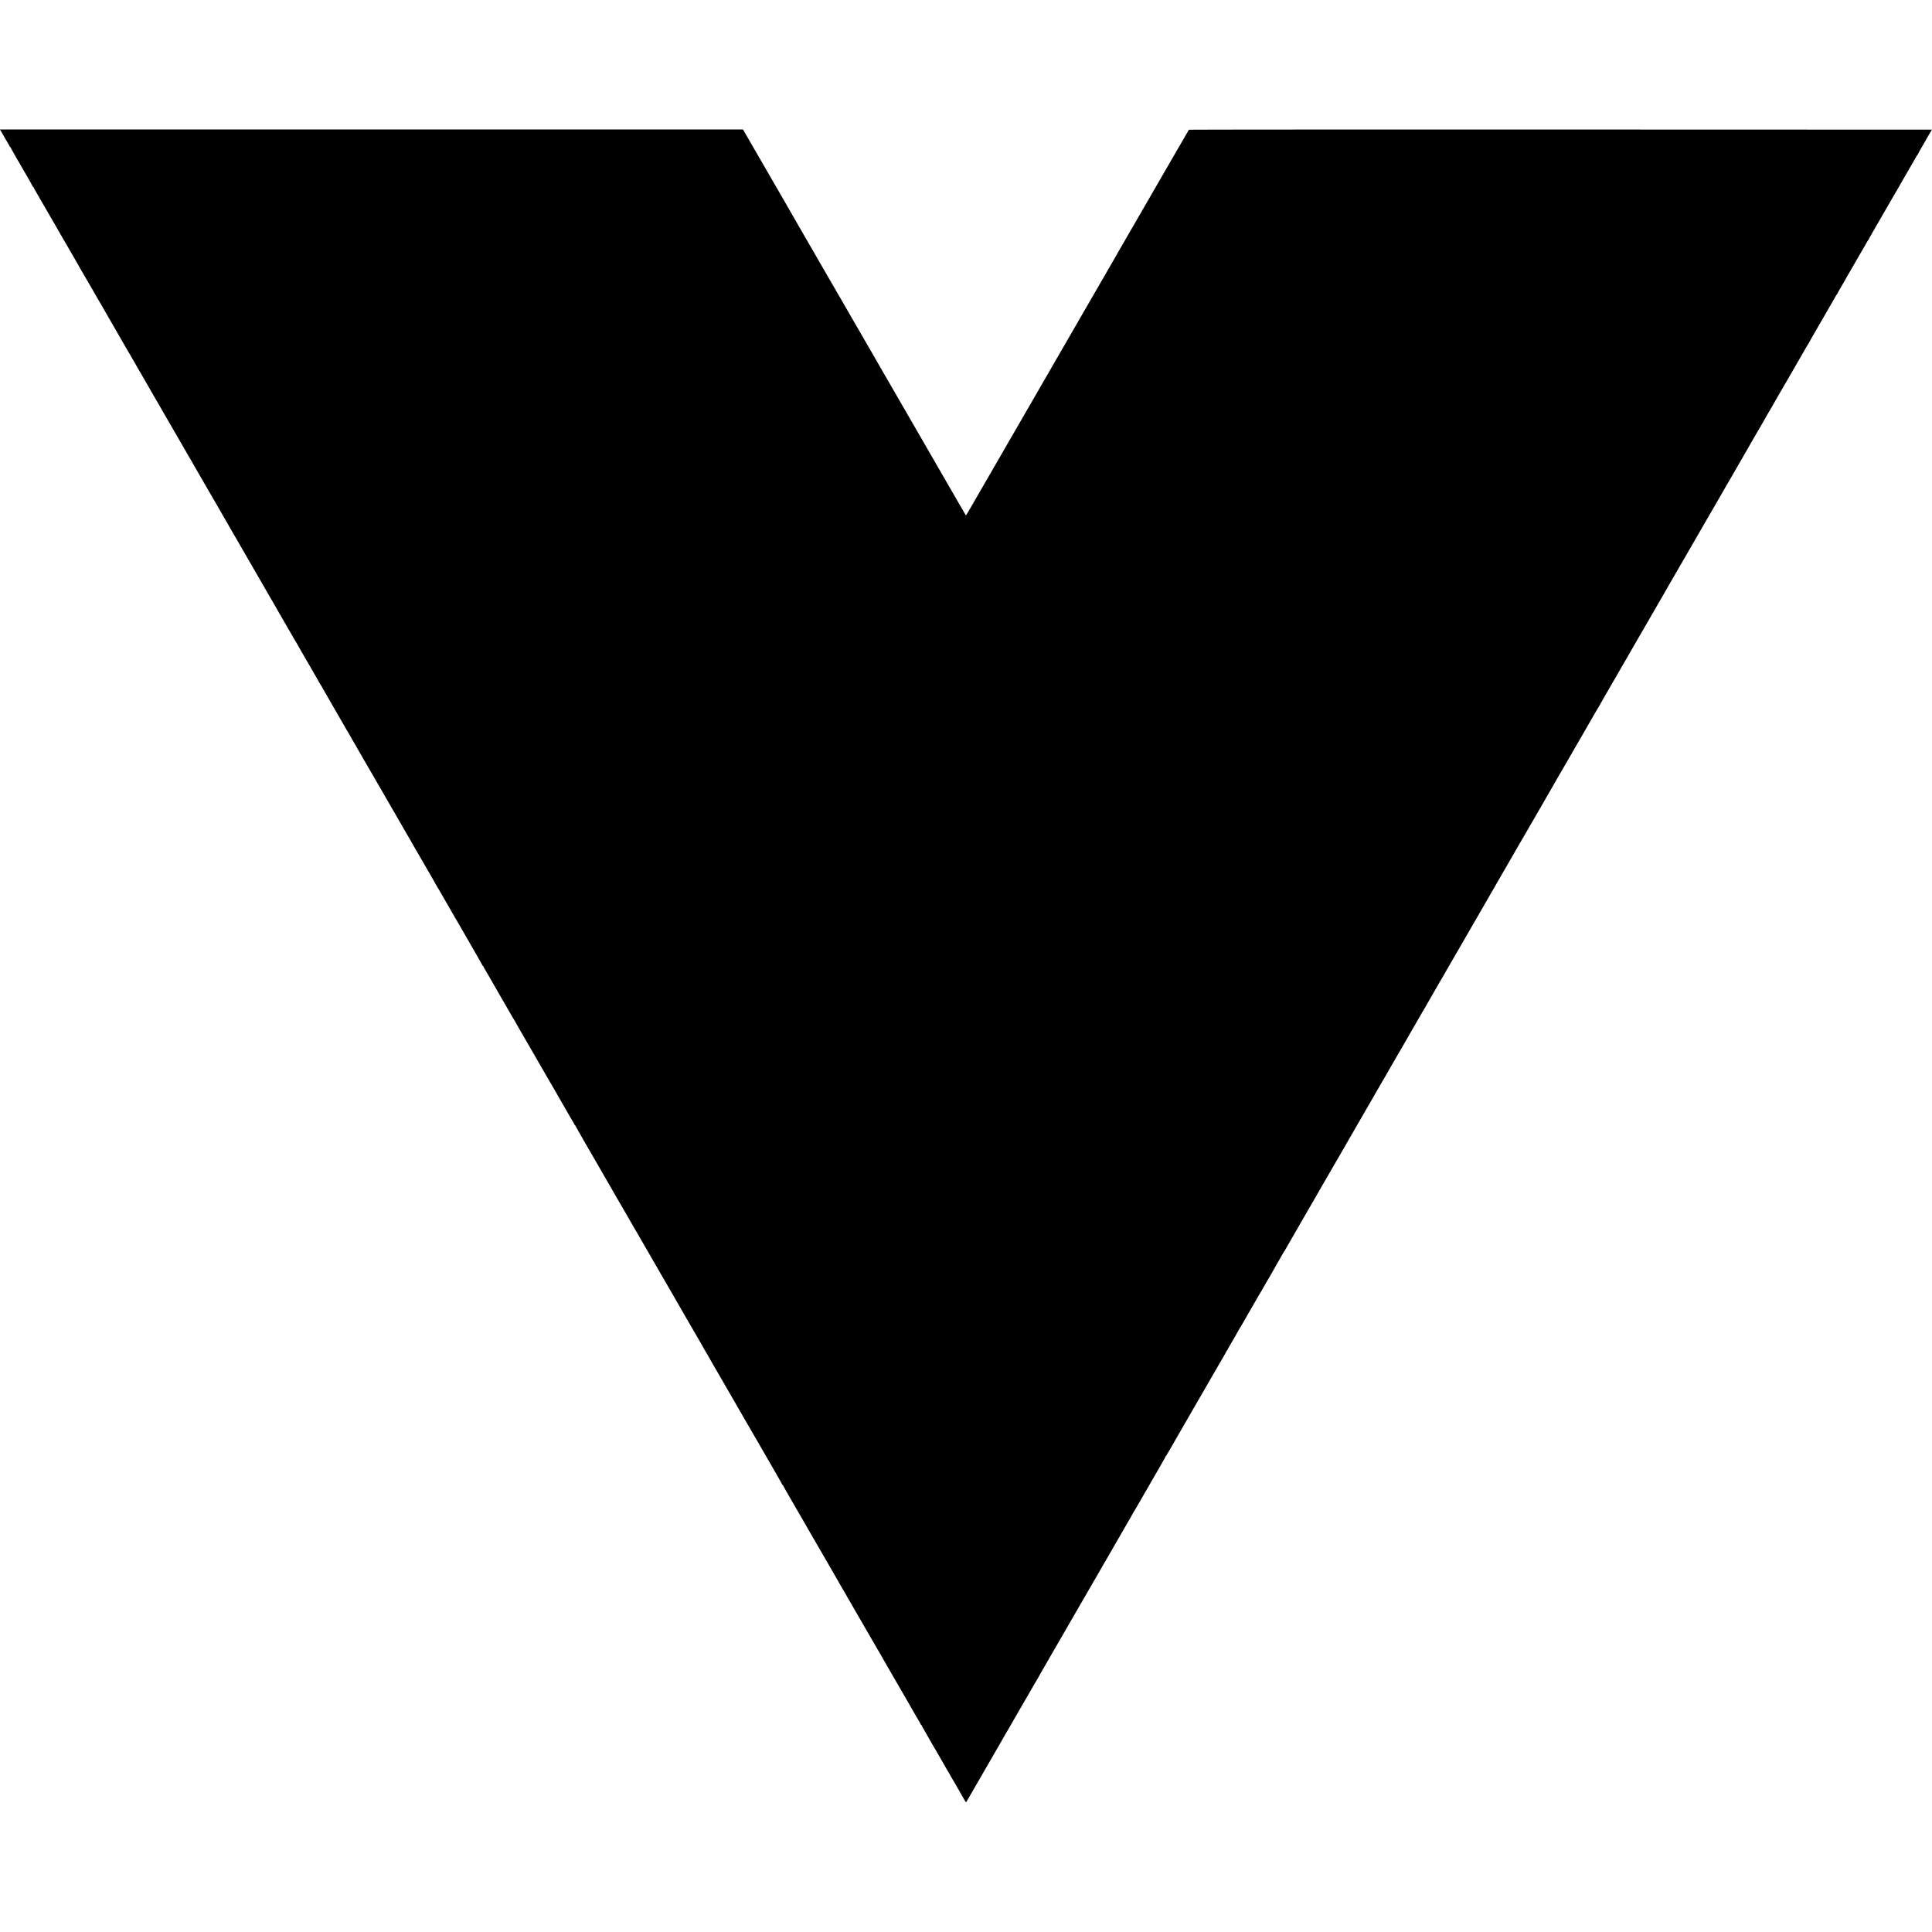
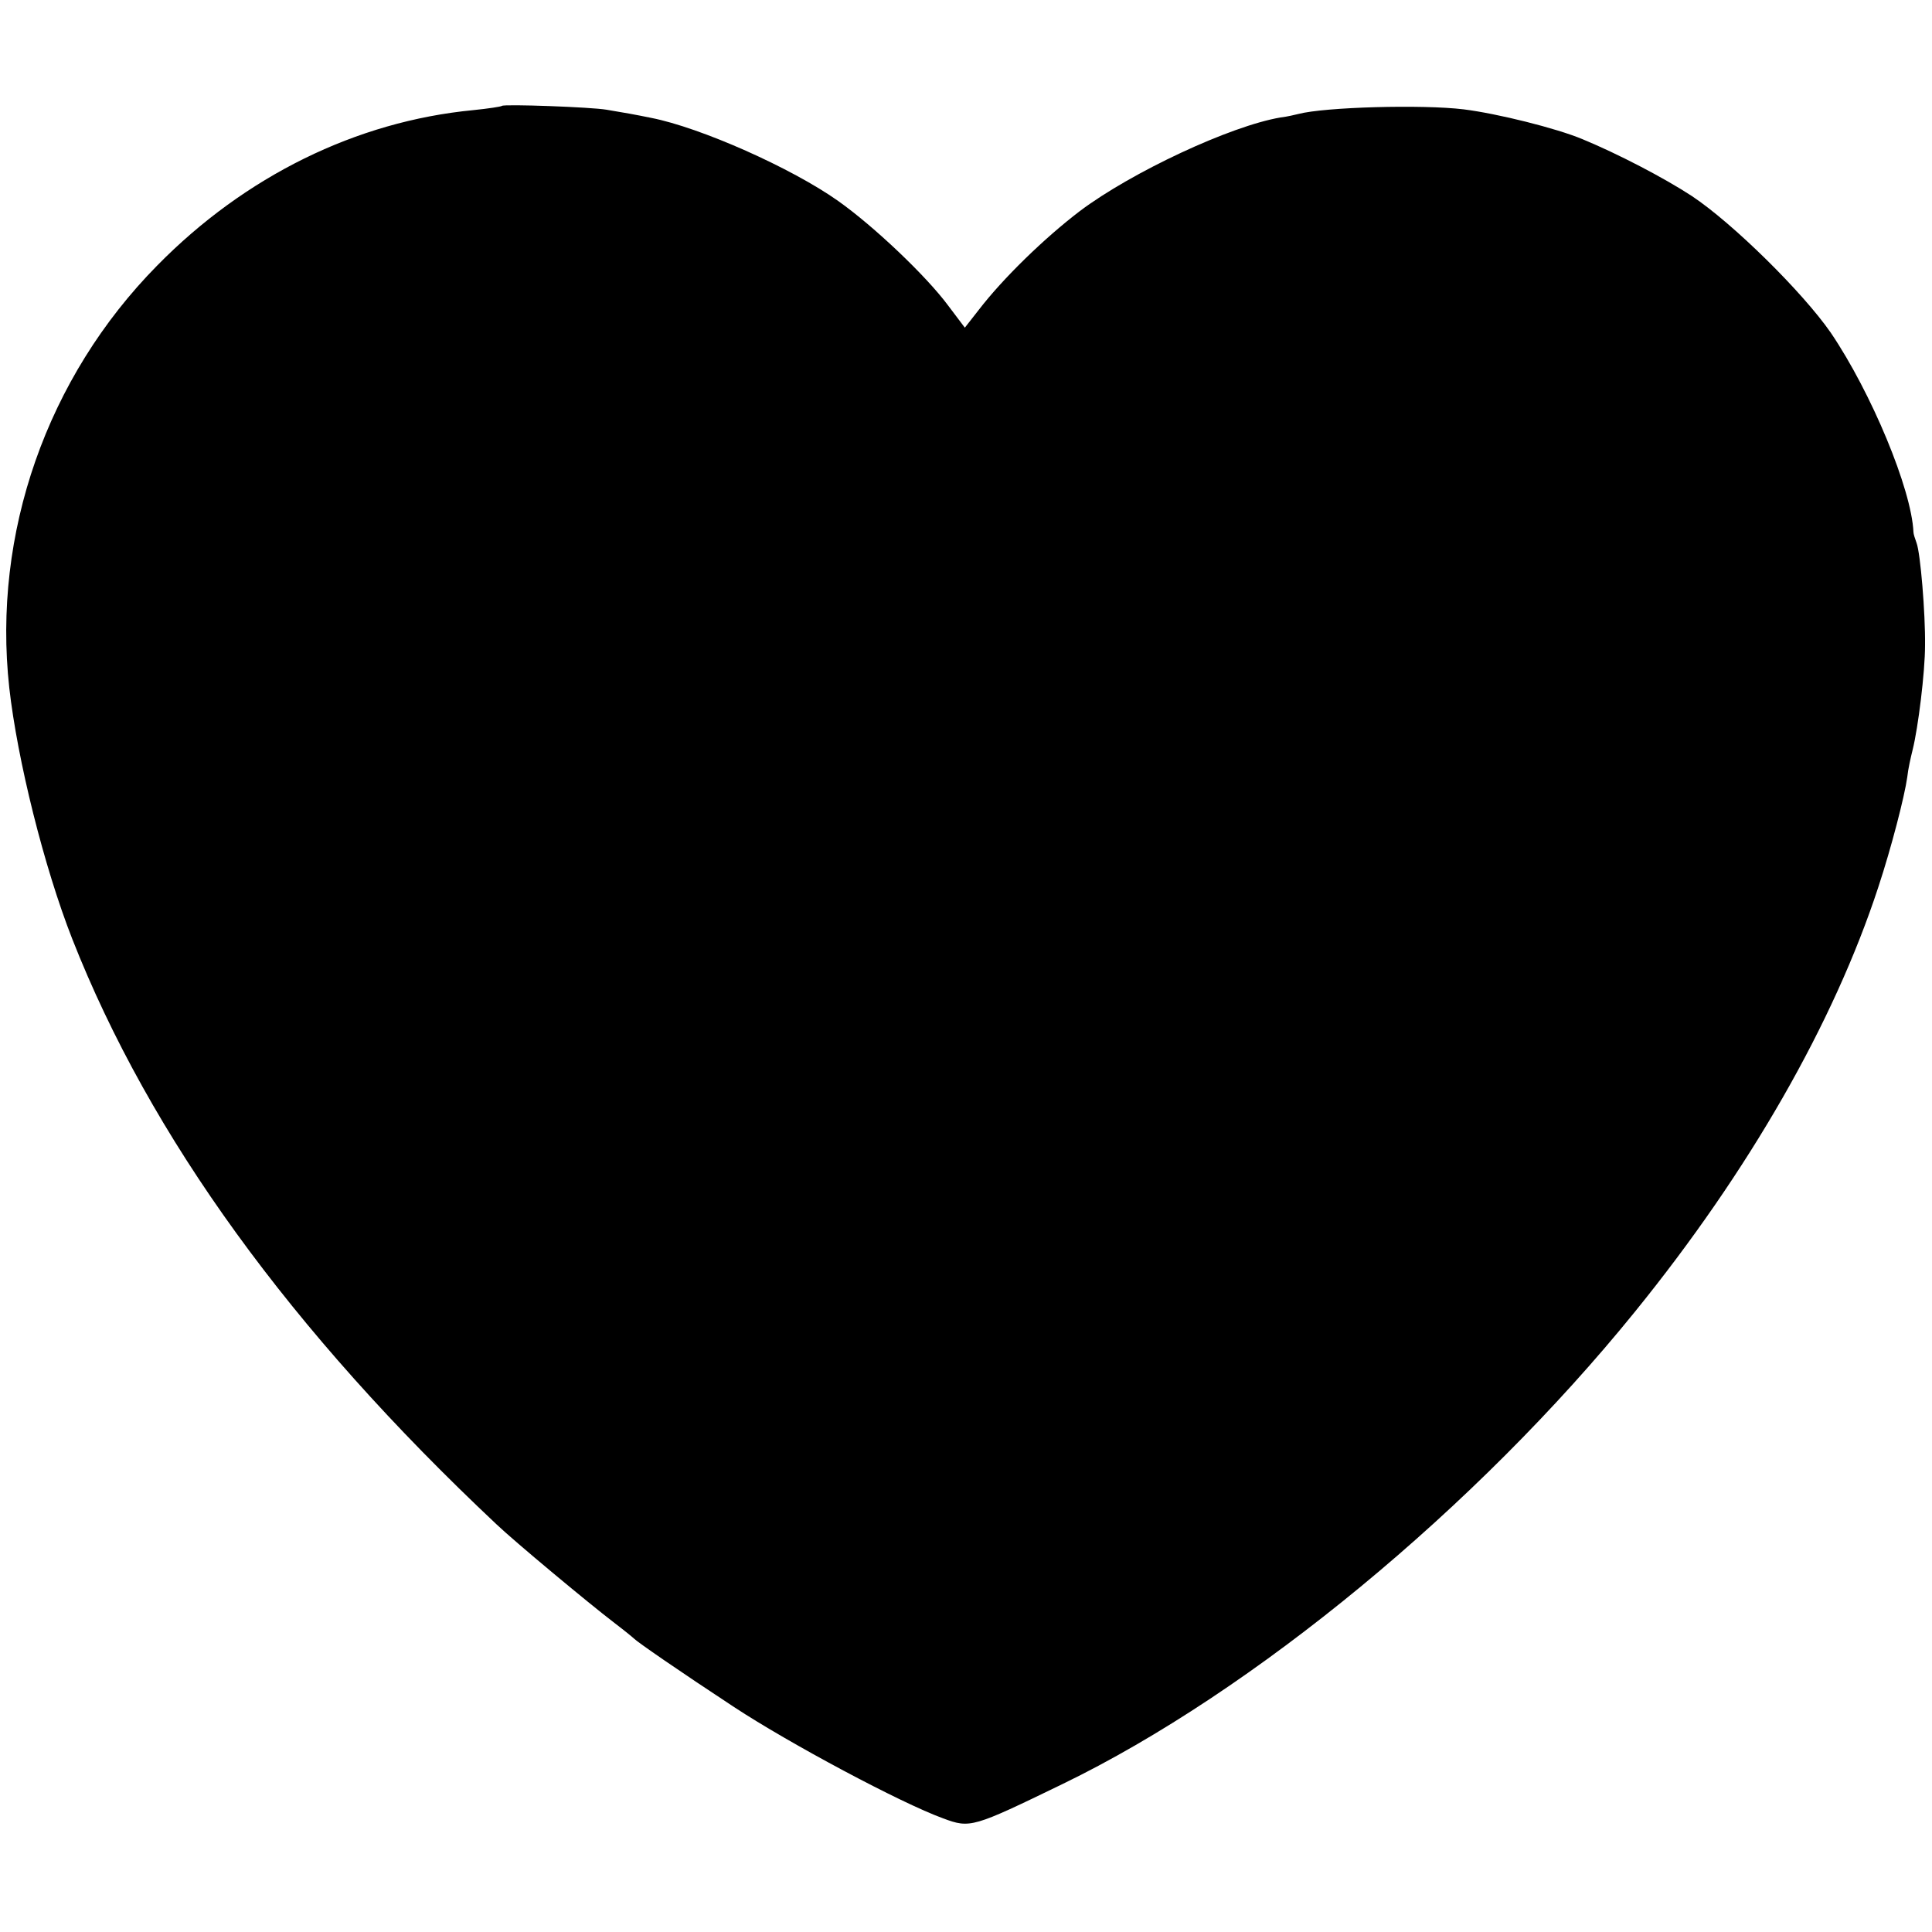
- <svg xmlns="http://www.w3.org/2000/svg" version="1.0" width="16pt" height="16pt" viewBox="0 0 16 16" preserveAspectRatio="xMidYMid meet">
-   <g transform="translate(0,16) scale(0.00032,-0.00032)" fill="#000000" stroke="none">
-     <path d="M18 46618 c45 -75 122 -207 122 -211 0 -2 25 -45 55 -95 30 -50 55 -96 55 -102 0 -5 5 -10 10 -10 6 0 10 -4 10 -9 0 -5 73 -135 161 -288 89 -153 173 -298 187 -323 14 -25 32 -57 41 -72 88 -149 187 -324 189 -335 2 -7 8 -13 13 -13 5 0 9 -4 9 -10 0 -5 46 -89 103 -187 175 -302 490 -846 507 -876 8 -16 20 -36 25 -45 28 -46 290 -498 339 -585 13 -23 74 -129 136 -236 61 -107 123 -215 137 -240 14 -25 29 -50 33 -56 5 -5 23 -37 40 -70 18 -33 38 -67 44 -75 11 -16 21 -33 63 -109 14 -25 29 -50 33 -56 4 -5 21 -35 38 -65 55 -100 261 -455 269 -465 4 -5 14 -21 20 -35 15 -29 41 -75 103 -180 24 -41 52 -88 60 -105 9 -16 57 -100 107 -185 112 -193 362 -626 380 -660 8 -14 23 -38 33 -55 11 -16 23 -37 27 -45 4 -8 26 -46 48 -85 23 -38 53 -90 67 -115 46 -81 64 -113 178 -310 62 -107 121 -210 132 -227 37 -67 56 -99 85 -148 16 -27 32 -57 36 -65 4 -8 15 -27 25 -42 9 -15 53 -89 96 -165 44 -76 177 -307 296 -513 120 -206 268 -463 330 -570 131 -227 117 -203 200 -348 36 -62 73 -125 82 -140 10 -15 21 -34 25 -42 4 -8 20 -37 36 -65 17 -27 38 -65 48 -82 49 -85 64 -111 87 -153 13 -25 28 -49 32 -55 4 -5 78 -134 165 -285 87 -151 166 -288 176 -305 10 -16 26 -43 35 -59 9 -17 125 -217 257 -445 132 -229 253 -441 270 -471 17 -30 45 -79 64 -108 18 -29 33 -54 33 -57 0 -2 20 -37 44 -77 24 -40 123 -212 221 -383 97 -170 190 -330 205 -355 16 -25 39 -65 53 -90 13 -25 81 -144 152 -265 70 -121 137 -238 150 -260 12 -22 37 -65 55 -95 18 -30 43 -73 55 -95 12 -22 48 -85 80 -140 77 -132 163 -280 190 -330 13 -22 71 -123 130 -225 59 -102 116 -199 126 -217 10 -17 29 -50 43 -72 15 -22 26 -43 26 -45 0 -2 27 -50 60 -106 33 -56 60 -103 60 -105 0 -2 55 -98 90 -155 8 -14 182 -316 239 -414 13 -22 45 -79 72 -124 27 -46 49 -86 49 -89 0 -2 14 -24 30 -48 16 -24 30 -46 30 -49 0 -5 74 -135 100 -176 5 -8 24 -42 43 -75 50 -88 58 -101 262 -455 104 -179 199 -345 213 -370 14 -25 28 -49 32 -55 4 -5 17 -26 28 -45 10 -19 62 -109 114 -200 114 -197 133 -230 170 -295 16 -27 33 -57 38 -65 17 -28 96 -165 103 -180 4 -8 16 -28 26 -45 10 -16 77 -131 148 -255 72 -124 181 -313 243 -420 62 -107 121 -209 131 -227 35 -62 323 -560 392 -678 38 -66 83 -145 100 -175 16 -30 33 -59 37 -65 4 -5 17 -27 29 -47 34 -61 56 -100 90 -156 17 -29 31 -55 31 -57 0 -2 17 -32 39 -67 21 -35 134 -229 251 -433 117 -203 235 -407 261 -451 27 -45 49 -85 49 -88 0 -4 8 -19 19 -34 15 -21 200 -341 309 -533 10 -19 33 -58 51 -87 17 -29 31 -54 31 -56 0 -2 25 -44 55 -94 30 -50 55 -95 55 -98 0 -4 6 -15 14 -23 7 -9 27 -41 43 -71 17 -30 170 -297 342 -594 171 -296 311 -542 311 -547 0 -5 5 -9 10 -9 6 0 10 -4 10 -10 0 -5 22 -47 49 -92 27 -46 58 -99 68 -118 24 -43 81 -140 93 -160 5 -8 66 -114 135 -235 69 -121 130 -227 135 -235 12 -21 259 -447 283 -490 10 -19 28 -47 38 -62 11 -14 19 -29 19 -32 0 -3 37 -69 83 -148 99 -170 305 -526 337 -583 13 -22 31 -53 41 -70 11 -16 22 -37 26 -45 7 -14 82 -146 103 -180 14 -24 181 -311 205 -355 13 -22 46 -80 75 -130 29 -49 64 -110 78 -135 14 -25 51 -88 82 -140 31 -52 59 -102 63 -110 4 -8 18 -33 31 -55 205 -353 284 -489 309 -535 17 -30 45 -78 62 -106 18 -28 36 -60 39 -72 4 -12 12 -22 17 -22 5 0 9 -4 9 -10 0 -5 109 -197 241 -427 133 -230 250 -431 259 -448 51 -90 222 -385 280 -485 37 -63 78 -135 92 -160 14 -25 67 -117 118 -205 51 -88 101 -175 111 -193 34 -58 55 -95 149 -257 51 -88 101 -173 110 -190 9 -16 76 -131 147 -255 72 -124 140 -241 151 -260 61 -108 281 -489 355 -615 38 -66 77 -133 87 -150 35 -63 91 -161 100 -175 14 -23 99 -169 128 -220 54 -97 135 -235 142 -245 4 -5 20 -32 35 -60 26 -48 238 -416 276 -480 10 -16 26 -46 37 -65 30 -53 382 -661 403 -695 10 -16 22 -37 26 -45 4 -8 26 -48 50 -88 24 -41 43 -75 43 -77 0 -2 22 -40 50 -85 27 -45 50 -84 50 -86 0 -3 38 -69 83 -147 84 -142 302 -520 340 -587 10 -19 34 -60 52 -90 18 -30 44 -75 57 -100 14 -25 45 -79 70 -120 25 -41 56 -96 70 -121 14 -25 77 -133 138 -240 62 -107 122 -210 132 -229 25 -43 310 -535 337 -581 11 -19 26 -45 34 -59 17 -32 238 -414 266 -460 11 -19 24 -41 28 -49 3 -7 75 -133 160 -278 84 -146 153 -269 153 -274 0 -5 5 -9 10 -9 6 0 10 -4 10 -10 0 -5 82 -150 181 -322 182 -314 201 -346 240 -415 12 -21 80 -139 152 -263 71 -124 141 -245 155 -270 14 -25 28 -49 32 -55 6 -8 145 -248 220 -380 37 -66 209 -362 229 -395 11 -19 24 -42 28 -49 4 -8 67 -118 140 -243 73 -125 133 -230 133 -233 0 -2 15 -28 33 -57 19 -29 47 -78 64 -108 17 -30 53 -93 79 -139 53 -90 82 -141 157 -272 82 -142 115 -199 381 -659 142 -245 268 -463 281 -485 12 -22 71 -125 132 -230 60 -104 172 -298 248 -430 76 -132 146 -253 156 -270 11 -16 22 -36 26 -44 3 -8 30 -54 60 -103 29 -49 53 -91 53 -93 0 -3 18 -34 40 -70 22 -36 40 -67 40 -69 0 -2 37 -66 81 -142 45 -77 98 -168 119 -204 20 -36 47 -81 58 -100 12 -19 27 -47 33 -62 6 -16 15 -28 20 -28 5 0 9 -4 9 -9 0 -6 63 -118 140 -251 77 -133 140 -243 140 -245 0 -2 18 -33 41 -70 22 -37 49 -83 60 -101 10 -19 29 -51 40 -71 25 -45 109 -189 126 -218 7 -11 17 -29 22 -40 6 -11 22 -38 35 -60 14 -22 37 -62 52 -90 14 -27 35 -62 45 -77 11 -14 19 -29 19 -32 0 -3 18 -35 40 -71 22 -36 40 -67 40 -69 0 -2 19 -35 42 -72 23 -38 55 -94 72 -124 26 -47 139 -244 171 -298 6 -9 21 -36 34 -60 28 -48 37 -51 51 -19 6 12 19 36 29 52 10 17 27 46 38 65 11 19 104 181 208 360 103 179 199 345 213 370 14 25 42 74 64 109 21 34 38 65 38 67 0 2 18 33 40 69 22 36 40 67 40 69 0 3 177 310 199 346 16 26 136 234 140 244 2 5 25 44 52 88 27 44 49 81 49 84 0 2 18 34 40 70 22 36 40 67 40 69 0 2 20 36 43 77 35 58 169 289 297 513 9 17 50 86 90 155 40 69 86 150 103 180 16 30 35 62 41 70 6 8 16 24 22 35 35 64 72 129 167 293 59 100 116 199 127 220 11 20 30 53 41 72 43 72 1070 1850 1121 1940 14 25 65 113 113 195 48 83 96 166 107 185 10 19 28 50 38 68 11 18 73 124 137 235 64 111 175 303 246 427 71 124 173 299 225 390 52 91 116 202 143 248 27 45 49 85 49 89 0 4 6 14 14 22 7 9 28 43 46 76 26 47 251 436 378 655 11 19 29 51 40 70 11 19 101 176 201 348 99 172 181 317 181 323 0 5 5 9 10 9 6 0 10 5 10 11 0 6 8 23 18 37 11 15 32 52 49 82 16 30 130 228 253 440 122 212 234 405 248 430 13 25 39 70 57 100 39 65 69 117 130 225 25 44 50 87 55 95 12 19 78 134 220 380 61 107 129 224 150 260 161 277 222 382 246 425 15 28 47 83 71 123 24 41 43 78 43 83 0 5 4 9 8 9 4 0 13 12 19 28 7 15 23 45 36 67 66 110 277 478 277 483 0 3 6 13 14 21 7 9 27 41 43 71 17 30 45 80 63 110 34 57 375 649 394 685 6 11 16 27 22 35 6 8 26 42 44 75 18 33 41 74 51 90 10 17 24 41 32 55 54 97 72 128 88 152 11 14 19 28 19 30 0 3 79 141 175 308 96 167 175 305 175 308 0 3 6 13 14 21 7 9 26 39 41 66 33 60 276 483 338 587 24 40 46 80 50 88 4 8 13 24 20 35 14 23 95 163 125 215 11 19 52 91 92 160 40 69 80 139 90 155 9 17 103 179 207 360 105 182 200 346 211 365 103 181 463 802 489 845 7 11 15 27 19 35 4 8 29 51 55 95 64 110 828 1433 848 1470 9 17 24 41 33 55 9 14 29 48 45 77 15 28 52 93 82 145 30 51 62 107 71 123 17 30 231 398 400 690 51 88 103 179 115 202 12 23 26 48 32 55 6 7 24 38 40 68 17 30 61 107 98 170 37 63 84 144 103 180 19 36 41 72 48 81 8 8 14 18 14 21 0 4 27 51 59 106 32 55 72 124 89 154 16 29 71 125 122 213 51 88 104 180 118 205 13 25 28 50 32 55 4 6 17 26 28 45 11 19 45 80 77 135 31 55 66 116 77 135 11 19 88 152 171 295 401 694 620 1072 650 1125 11 19 87 152 170 295 83 143 158 273 166 288 9 16 21 36 26 45 6 9 31 52 55 96 25 43 54 94 66 115 11 20 95 164 186 321 91 157 173 299 182 315 9 17 26 46 37 65 12 19 66 114 121 210 56 96 108 186 117 200 8 14 24 40 34 59 24 45 383 664 412 713 5 9 17 29 26 45 15 28 120 210 241 419 36 61 68 117 72 125 4 8 12 23 19 34 35 57 245 420 262 453 11 20 35 61 53 90 17 29 32 54 32 56 0 3 28 51 62 108 33 57 70 119 80 138 10 19 23 42 28 50 5 8 32 53 59 100 27 47 149 258 271 470 122 212 234 405 248 430 30 53 62 108 80 135 6 11 15 27 19 35 4 8 85 150 181 315 96 165 187 323 202 350 31 56 116 202 130 225 5 8 25 42 43 75 19 33 92 159 162 280 149 257 157 271 202 350 19 33 38 67 43 75 9 14 228 392 275 475 12 22 55 96 95 165 40 69 80 139 90 155 24 42 202 350 221 383 9 15 27 47 41 72 14 25 75 131 136 236 61 106 121 210 134 232 99 172 271 470 279 482 5 8 23 40 40 70 18 30 81 141 142 245 60 105 121 210 135 235 14 25 71 124 127 220 56 96 143 247 194 335 51 88 96 167 102 175 14 24 180 311 204 355 23 43 340 590 356 615 5 8 50 87 101 175 171 301 517 898 582 1008 25 43 46 81 46 83 0 2 12 23 27 47 14 23 40 67 56 97 16 30 35 62 42 70 7 8 15 22 18 30 4 8 20 38 37 65 16 28 33 57 37 65 6 12 111 196 143 250 5 8 55 95 112 193 57 98 113 195 126 215 12 20 27 46 32 57 6 11 14 27 20 35 5 8 76 130 156 270 80 140 165 287 187 325 23 39 52 90 66 115 13 25 30 52 37 61 8 8 14 18 14 21 0 4 41 77 92 165 50 87 175 302 276 478 101 176 208 360 236 408 28 49 67 117 86 152 19 35 41 70 48 77 6 6 12 15 12 19 0 7 124 224 167 291 12 21 23 40 23 42 0 2 21 40 46 83 26 43 55 92 64 109 54 95 327 568 354 614 19 30 45 75 59 100 71 128 82 145 89 148 4 2 8 8 8 13 0 5 42 82 94 172 311 538 496 858 518 897 14 25 40 70 58 100 18 30 42 71 53 90 10 19 79 139 152 265 73 127 142 246 153 265 10 19 43 76 72 125 29 50 63 108 75 130 65 116 80 140 87 143 4 2 8 8 8 12 0 8 114 212 140 250 6 8 14 24 20 35 5 11 54 97 108 190 l100 170 -9611 3 c-5286 1 -9614 -1 -9618 -5 -5 -6 -419 -719 -619 -1068 -89 -155 -267 -463 -323 -560 -38 -66 -81 -140 -95 -165 -31 -56 -263 -457 -526 -910 -110 -190 -224 -388 -254 -440 -29 -52 -61 -109 -71 -125 -23 -39 -243 -420 -268 -465 -11 -19 -204 -352 -428 -740 -224 -388 -477 -826 -563 -975 -85 -148 -185 -322 -222 -385 -37 -63 -120 -207 -185 -320 -65 -113 -177 -306 -248 -430 -72 -124 -172 -297 -222 -385 -51 -88 -142 -245 -202 -350 -131 -226 -247 -427 -408 -705 -65 -113 -249 -432 -410 -710 -160 -278 -388 -673 -506 -877 -118 -205 -216 -373 -219 -373 -3 0 -52 82 -109 183 -58 100 -144 250 -192 332 -95 164 -402 696 -647 1120 -85 149 -228 396 -317 550 -212 365 -982 1700 -1008 1745 -10 19 -43 76 -72 125 -29 50 -64 110 -77 135 -14 25 -63 110 -110 190 -47 80 -96 165 -110 190 -14 25 -99 171 -188 325 -89 154 -174 300 -188 325 -13 25 -64 113 -112 195 -48 83 -140 242 -205 355 -65 113 -183 317 -263 454 -79 137 -152 264 -163 282 -50 89 -335 583 -354 614 -12 19 -34 58 -50 85 -15 28 -129 226 -253 440 -124 215 -235 408 -247 430 -12 22 -69 121 -127 220 -58 99 -226 389 -373 645 -148 256 -324 561 -392 678 -67 117 -134 232 -147 255 -13 23 -33 59 -46 80 l-22 37 -9615 0 -9615 0 20 -32z" />
+ <svg xmlns="http://www.w3.org/2000/svg" version="1.0" width="500pt" height="500pt" viewBox="0 0 500 500" preserveAspectRatio="xMidYMid meet">
+   <g transform="translate(0,500) scale(0.1,-0.1)" fill="#000000" stroke="none">
+     <path d="M1299 4726 c-2 -2 -35 -7 -74 -11 -303 -29 -591 -171 -818 -402 -286 -290 -427 -694 -383 -1093 21 -187 90 -464 163 -650 201 -511 565 -1014 1098 -1515 45 -43 237 -203 305 -255 25 -19 47 -37 50 -40 10 -10 117 -84 260 -178 143 -94 431 -248 541 -288 70 -26 76 -24 309 89 493 239 1071 716 1481 1222 296 365 515 748 630 1099 34 103 68 235 75 285 2 20 9 51 14 71 14 56 32 200 32 270 1 83 -12 239 -22 265 -4 11 -8 23 -8 28 -5 111 -109 361 -214 516 -72 104 -253 283 -360 354 -72 47 -191 109 -283 147 -67 28 -219 66 -307 77 -107 13 -360 6 -428 -12 -8 -2 -29 -7 -46 -9 -130 -22 -386 -142 -519 -242 -92 -70 -199 -174 -262 -256 l-36 -46 -43 57 c-57 77 -193 206 -285 271 -120 85 -356 190 -484 215 -39 8 -72 14 -115 21 -40 7 -266 15 -271 10z" />
  </g>
</svg>
